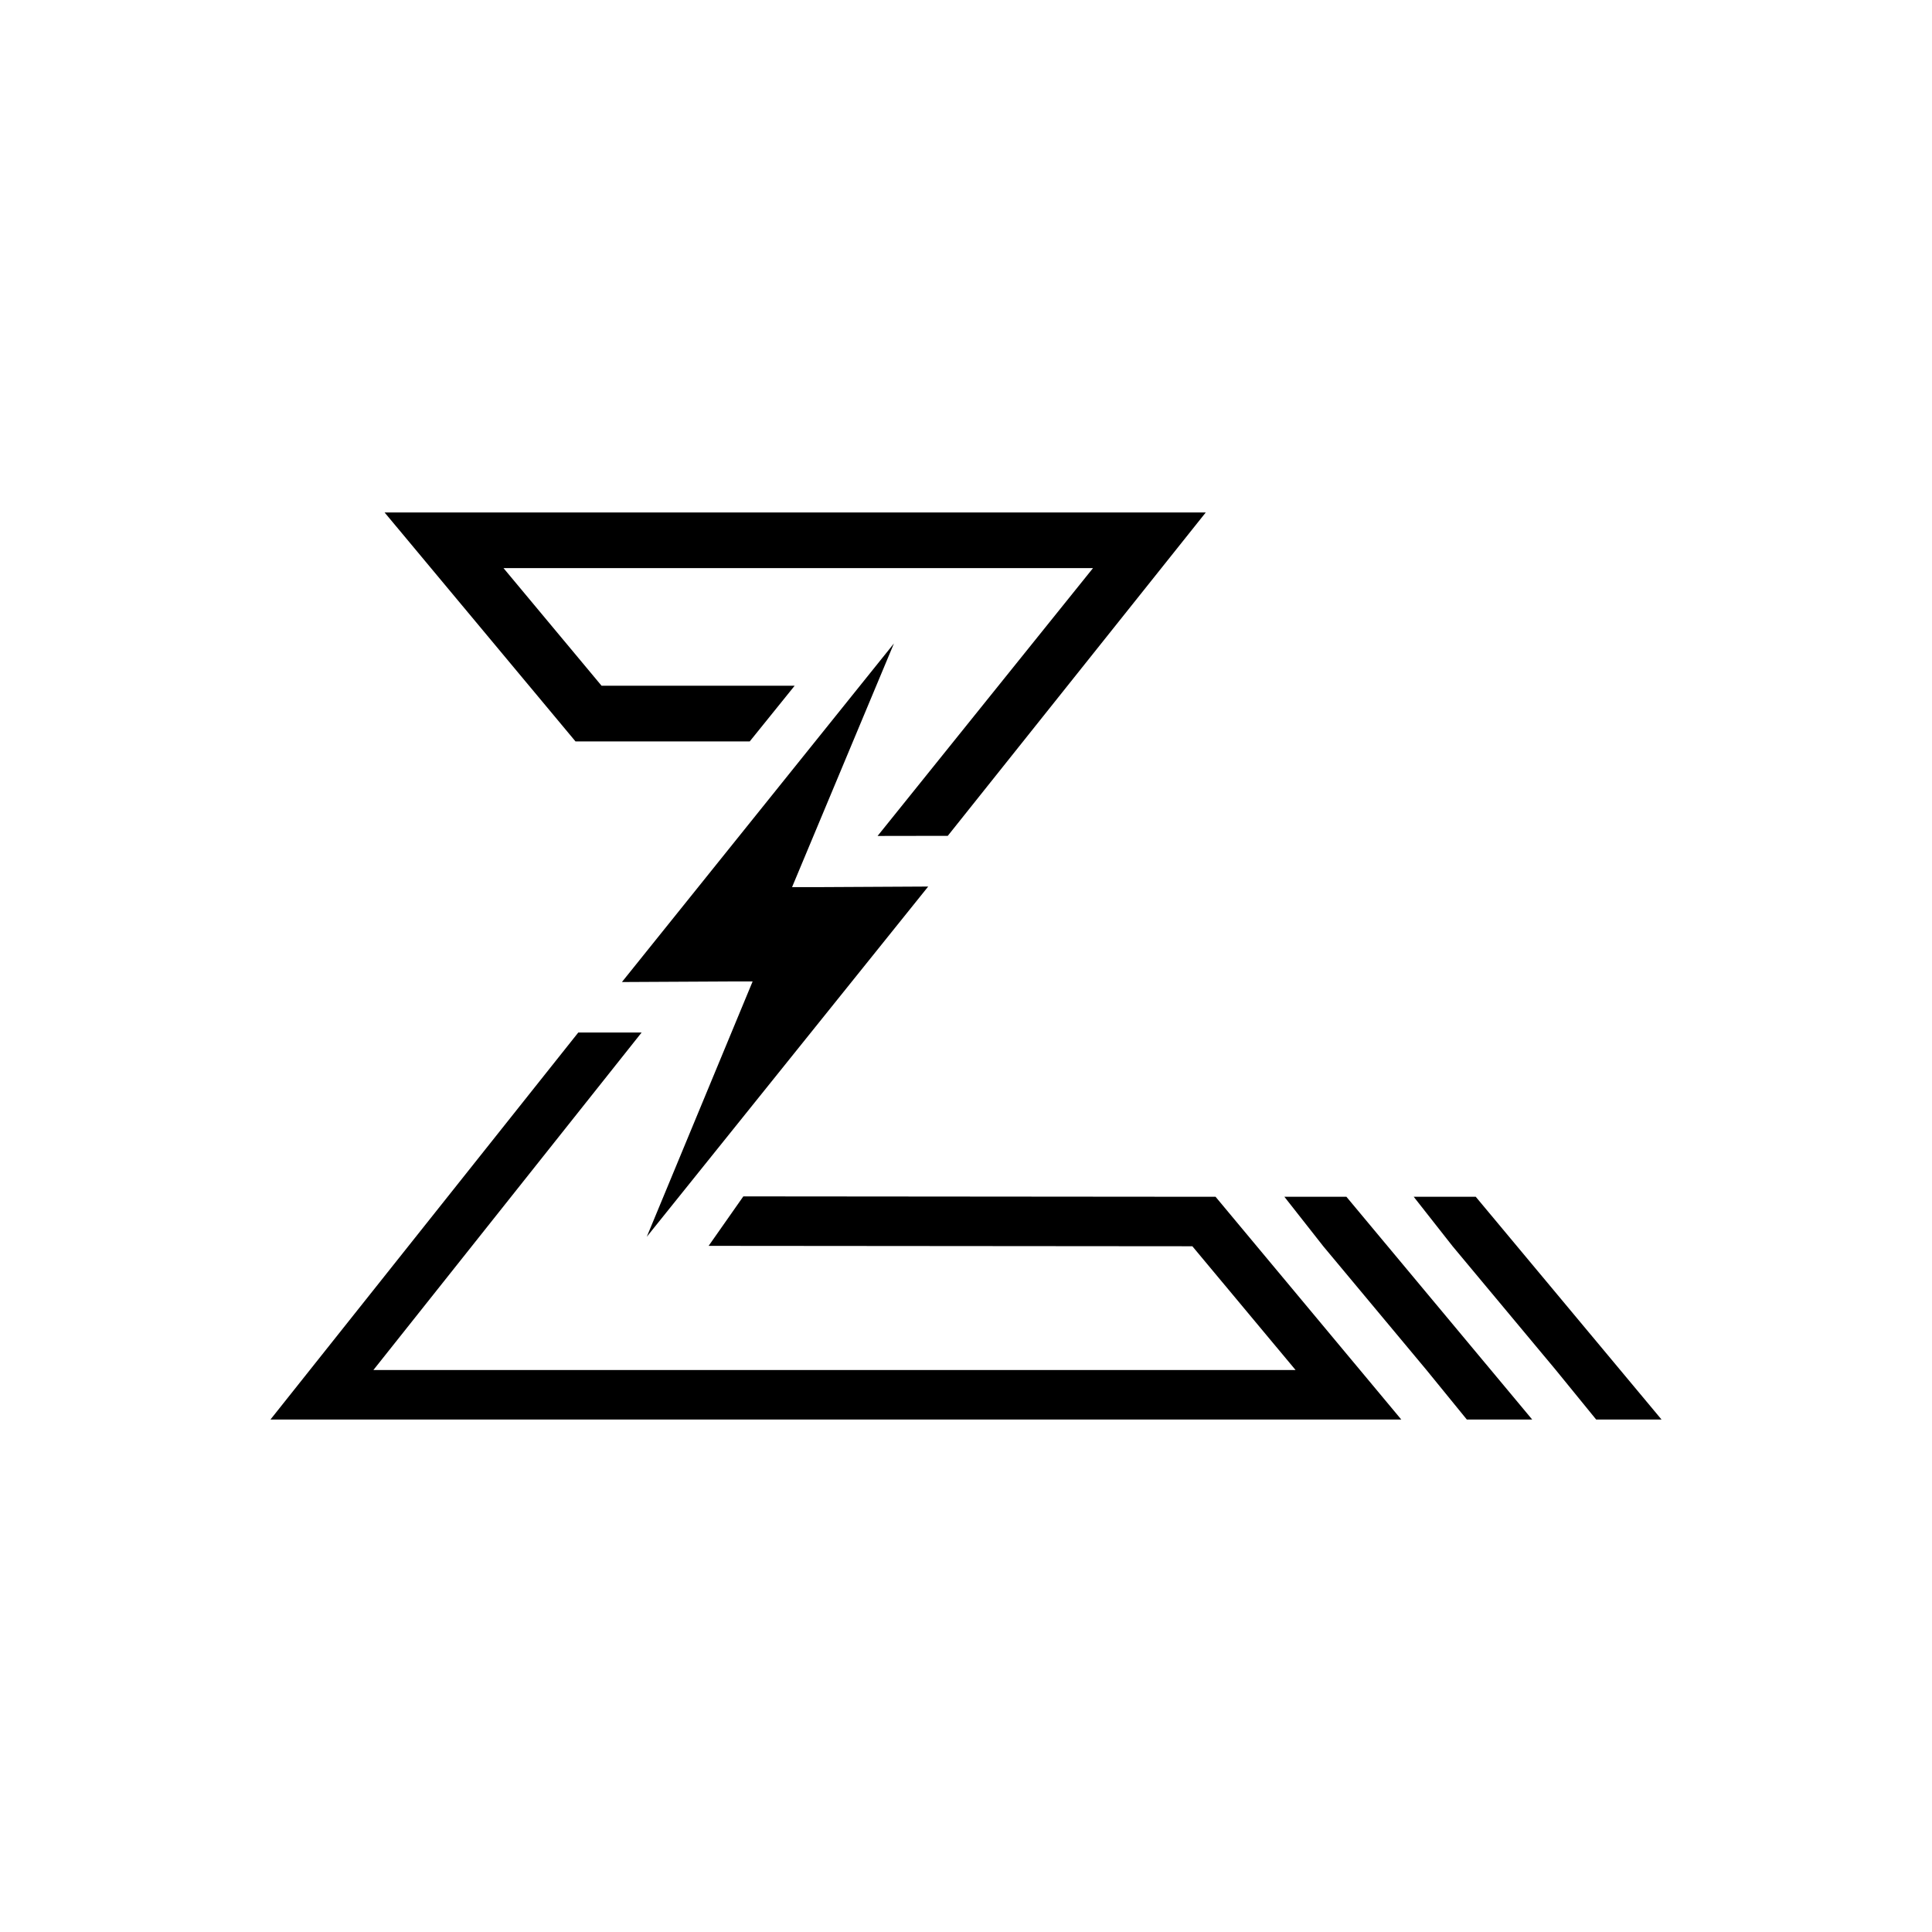
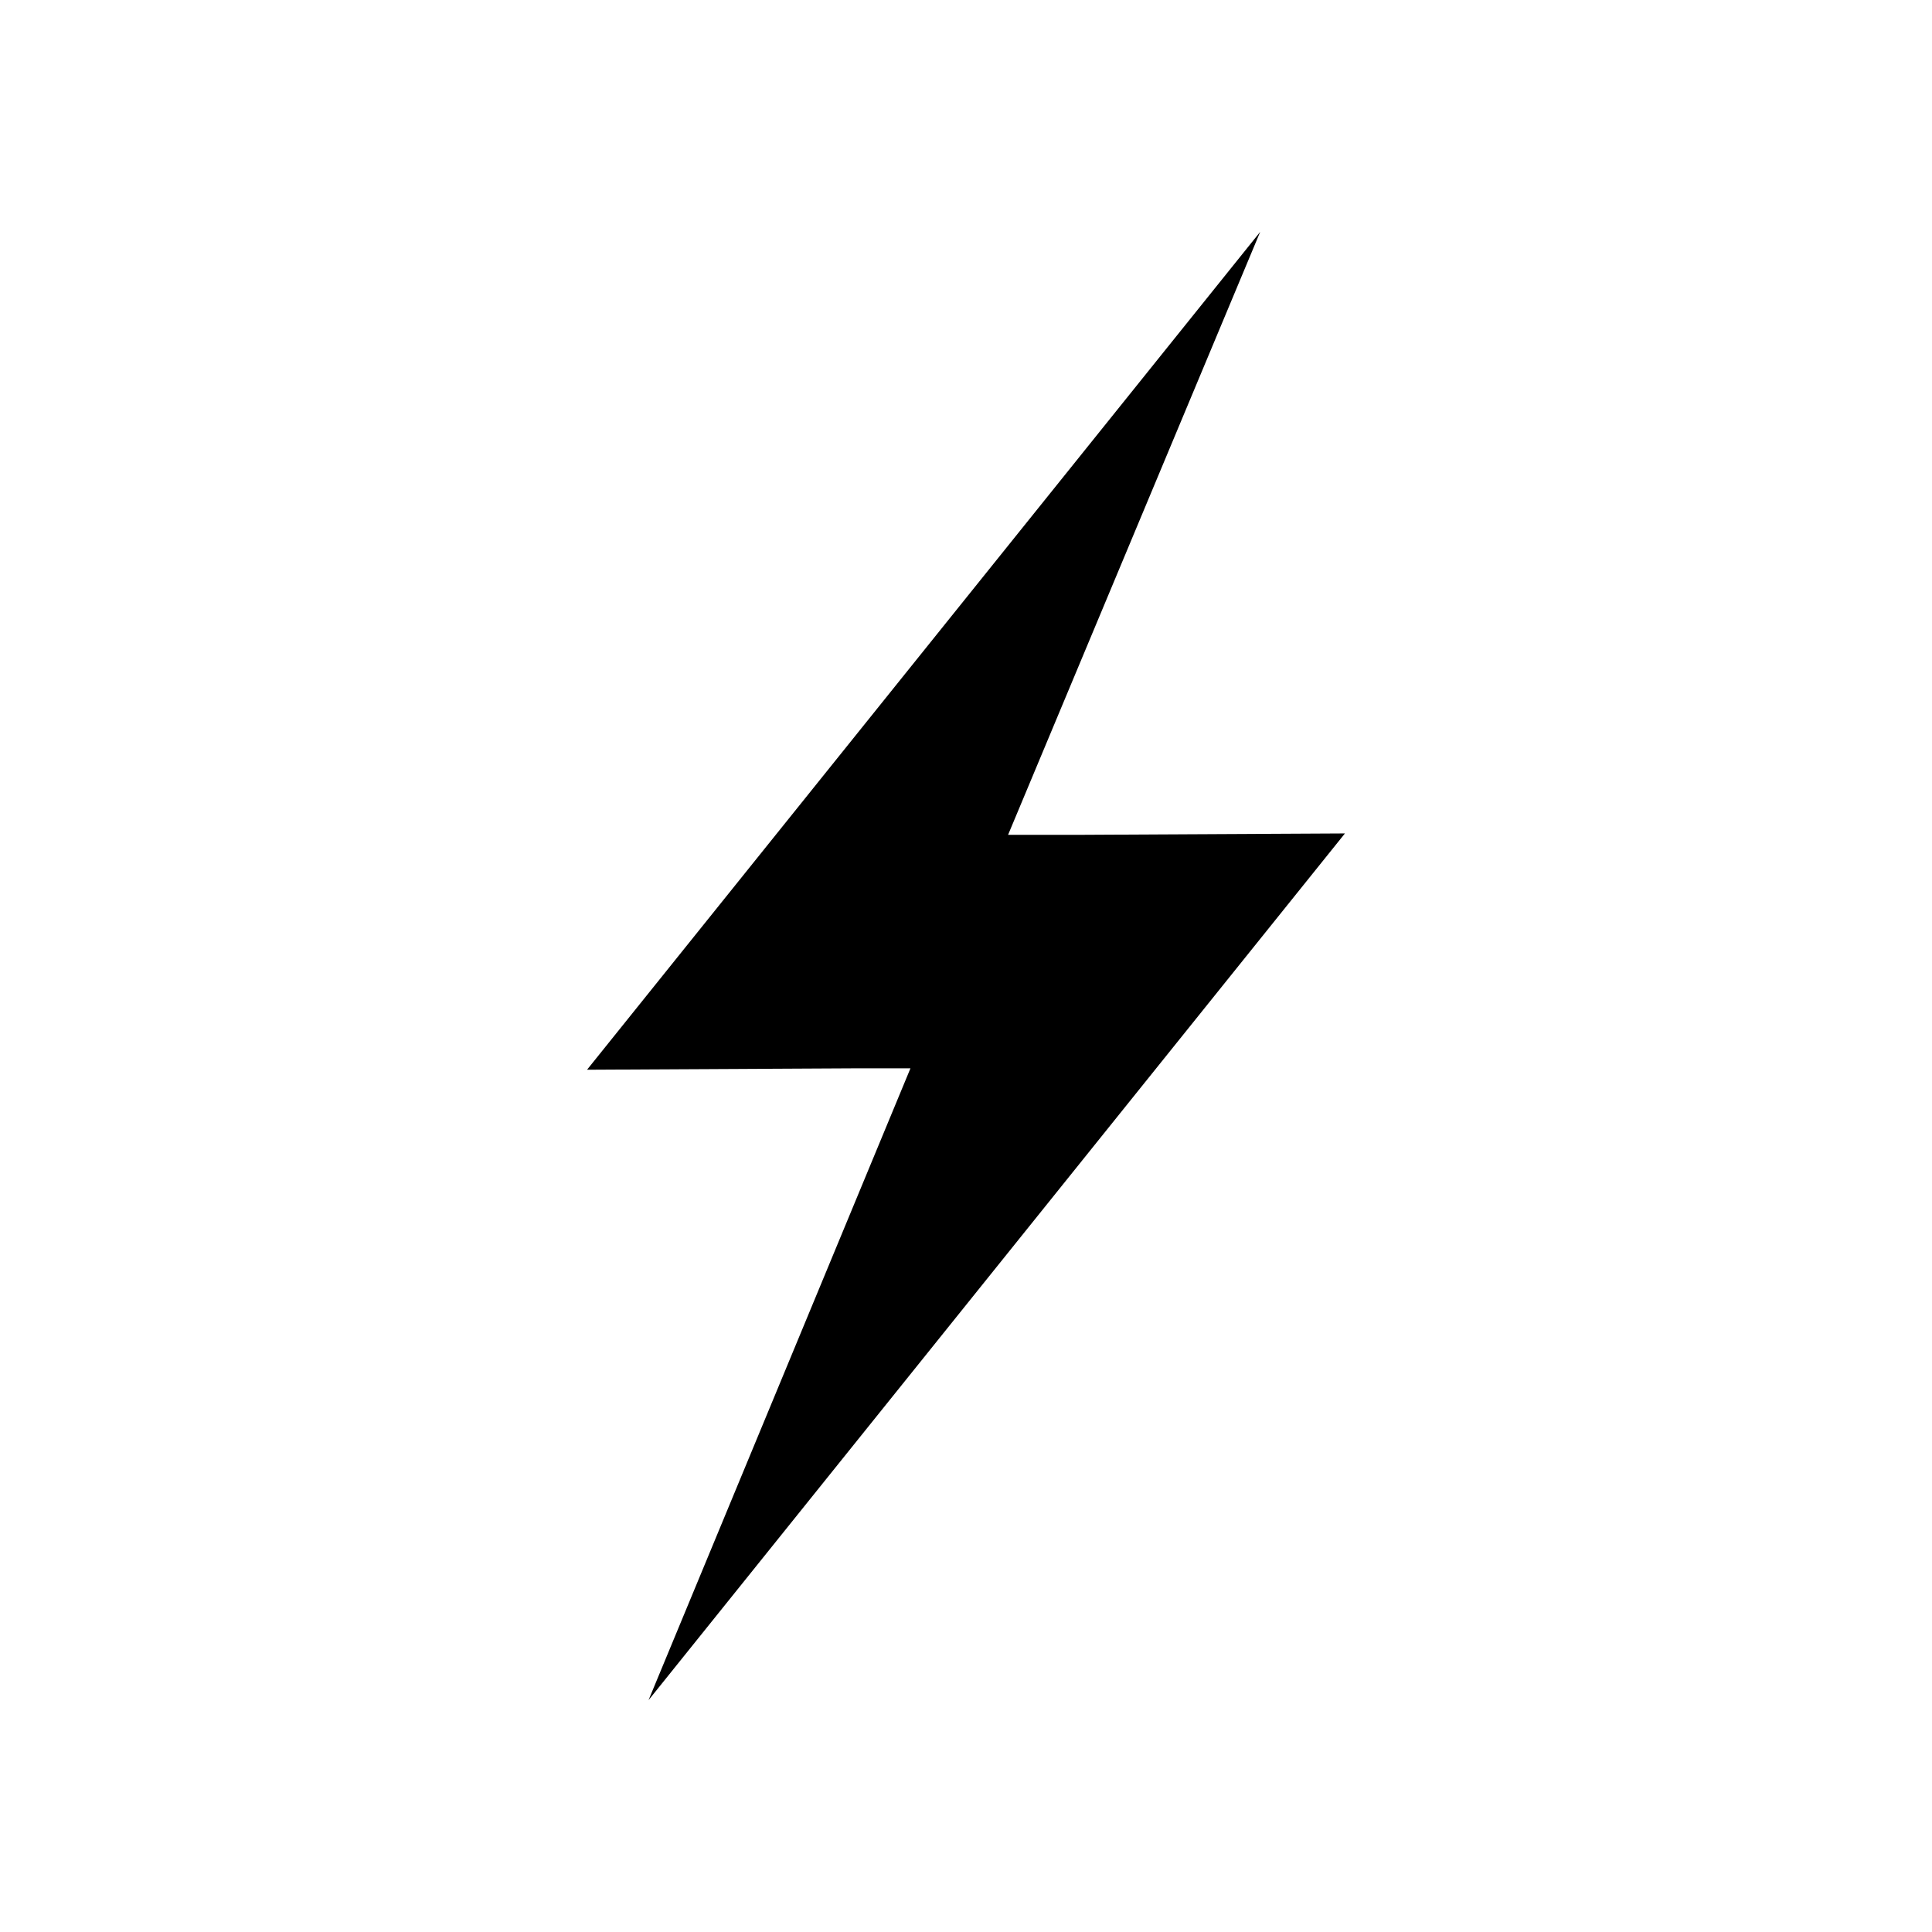
<svg xmlns="http://www.w3.org/2000/svg" viewBox="0 0 512 512" width="512" height="512">
-   <g transform="translate(71.68 135.81) scale(1.5)">
-     <path fill="#000000" fill-rule="evenodd" d="M199.78 160.25L0 160.25L54.38 91.88L65.57 91.88L18.18 151.51L181.11 151.51L162.87 129.64L77.41 129.57L83.54 120.83L166.97 120.9L199.78 160.25ZM119.66 57.13L107.26 57.15L145.32 9.83L41.17 9.83L58.49 30.61L92.61 30.61L84.67 40.45L53.89 40.45L20.16 0L165.24 0L119.66 57.13ZM222.91 160.25L190.09 120.9L179.13 120.9L186 129.64L204.24 151.51L211.36 160.25L222.91 160.25ZM245.76 160.25L212.94 120.9L201.98 120.9L208.85 129.64L227.09 151.51L234.21 160.25L245.76 160.25Z" />
+   <g transform="translate(-74.90 -24.45) scale(3.7119)">
    <path fill="#000000" fill-rule="evenodd" d="M66.48 127.97L116.2 66.09L97.16 66.19L92.15 66.19L110.15 23.14L62.09 82.96L81.14 82.86L85.18 82.86L66.48 127.97Z" />
  </g>
</svg>
